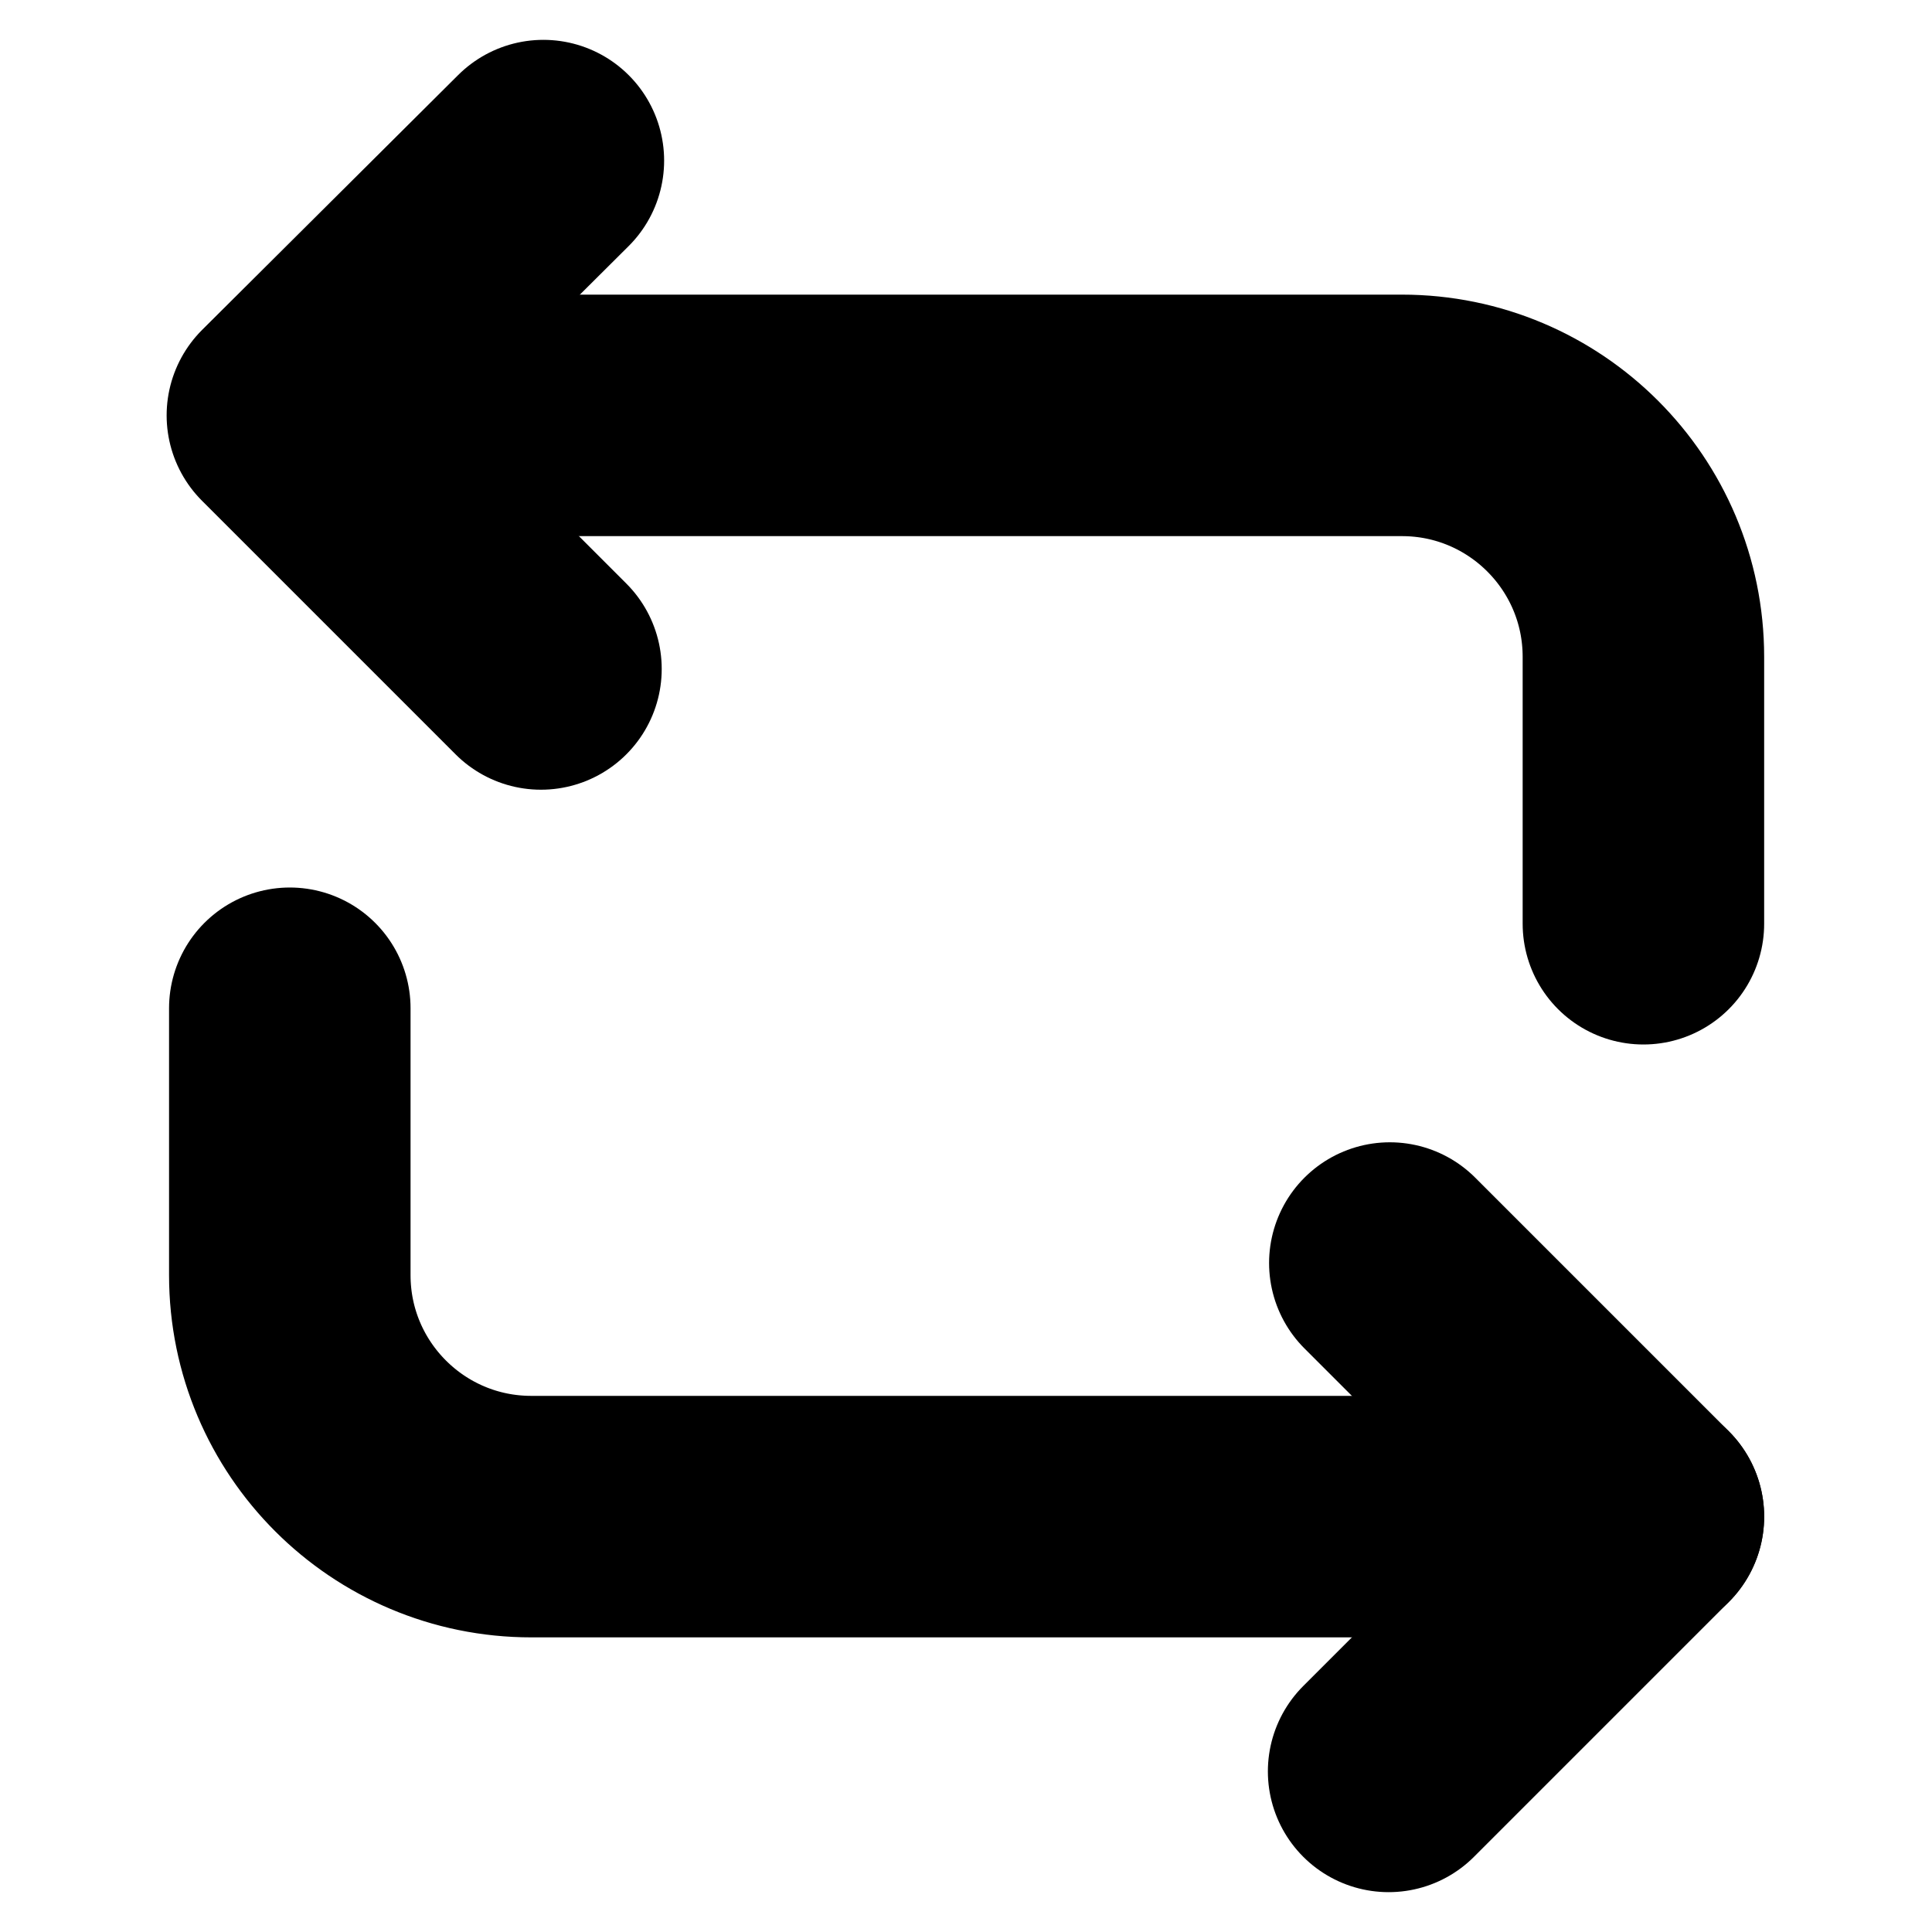
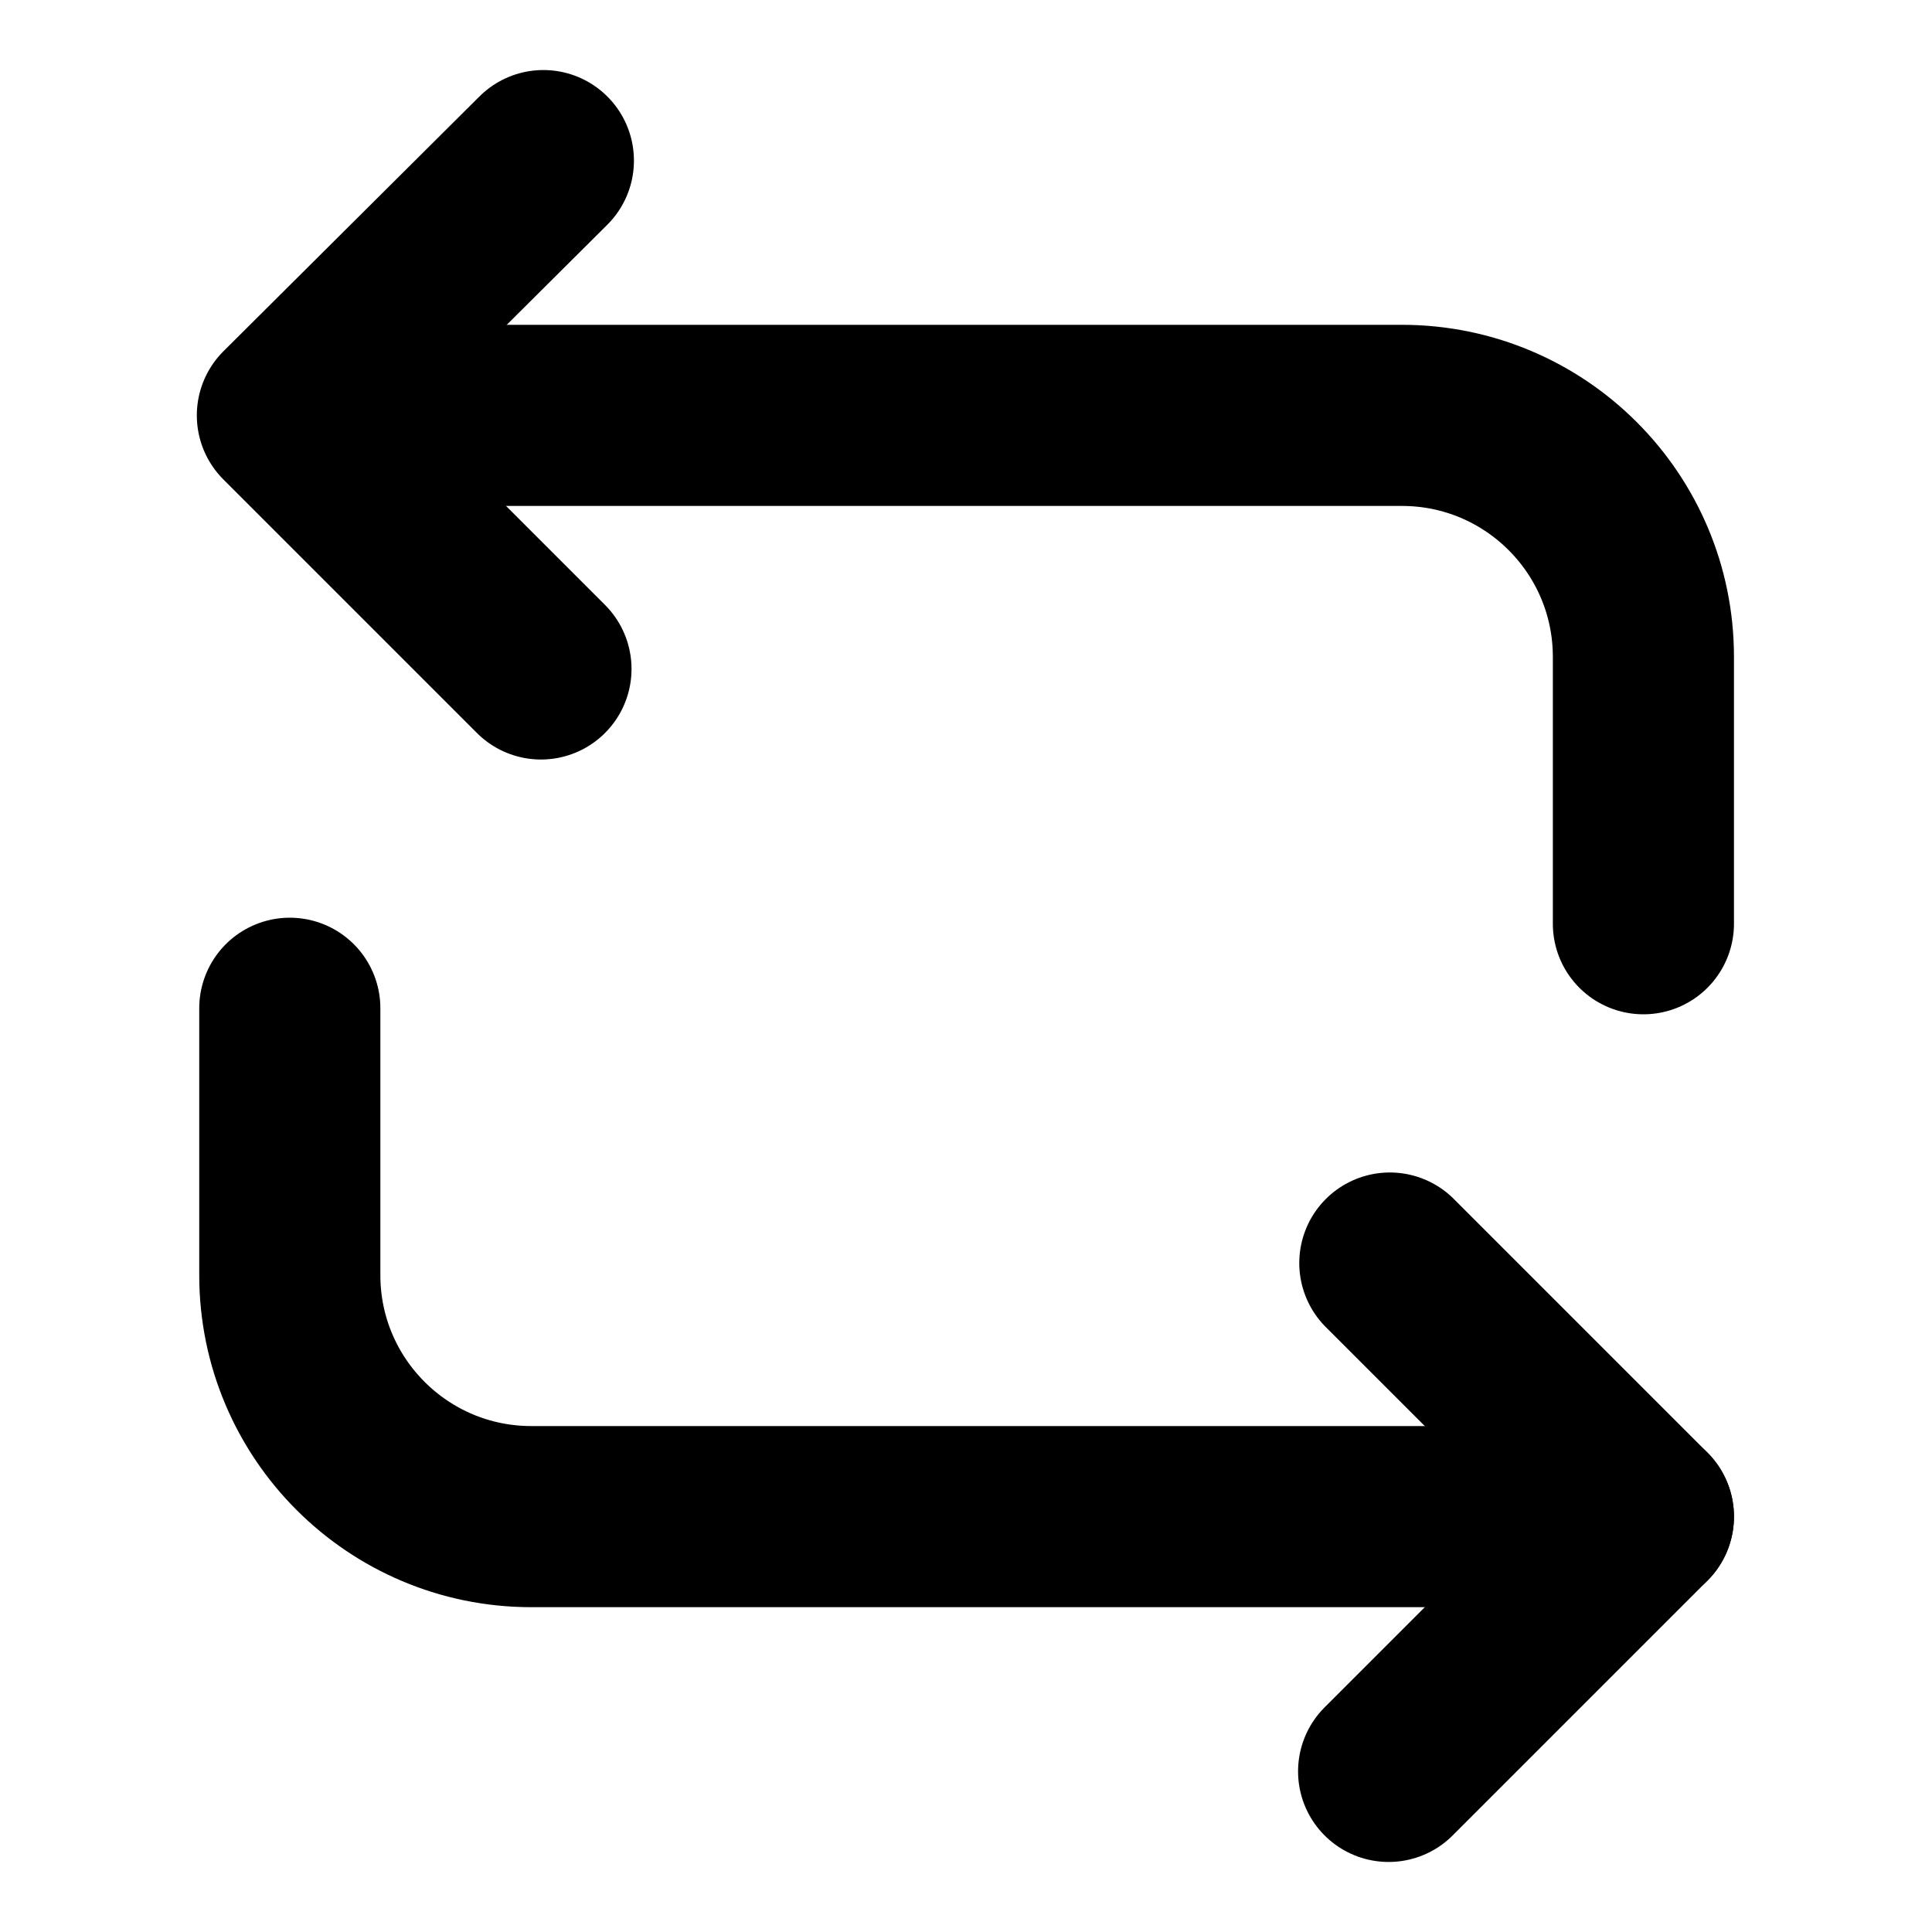
<svg xmlns="http://www.w3.org/2000/svg" width="16" height="16" fill="none">
-   <path stroke="currentColor" stroke-linecap="round" stroke-linejoin="round" stroke-miterlimit="10" stroke-width="2" d="M2.39 3.44h9.22a2 2 0 0 1 2 2v2.21" />
-   <path stroke="currentColor" stroke-linecap="round" stroke-linejoin="round" stroke-miterlimit="10" stroke-width="2" d="M4.5 1.33 2.38 3.44l2.1 2.1M13.61 12.56H4.4a2 2 0 0 1-2-2V8.35" />
-   <path stroke="currentColor" stroke-linecap="round" stroke-linejoin="round" stroke-miterlimit="10" stroke-width="2" d="m11.5 14.67 2.11-2.11-2.1-2.1" />
+   <path stroke="currentColor" stroke-linecap="round" stroke-linejoin="round" stroke-miterlimit="10" stroke-width="1.5" d="M2.39 3.44h9.22a2 2 0 0 1 2 2v2.21" />
+   <path stroke="currentColor" stroke-linecap="round" stroke-linejoin="round" stroke-miterlimit="10" stroke-width="1.5" d="M4.5 1.33 2.38 3.44l2.1 2.1M13.61 12.56H4.4a2 2 0 0 1-2-2V8.35" />
+   <path stroke="currentColor" stroke-linecap="round" stroke-linejoin="round" stroke-miterlimit="10" stroke-width="1.5" d="m11.5 14.67 2.11-2.11-2.1-2.1" />
</svg>
